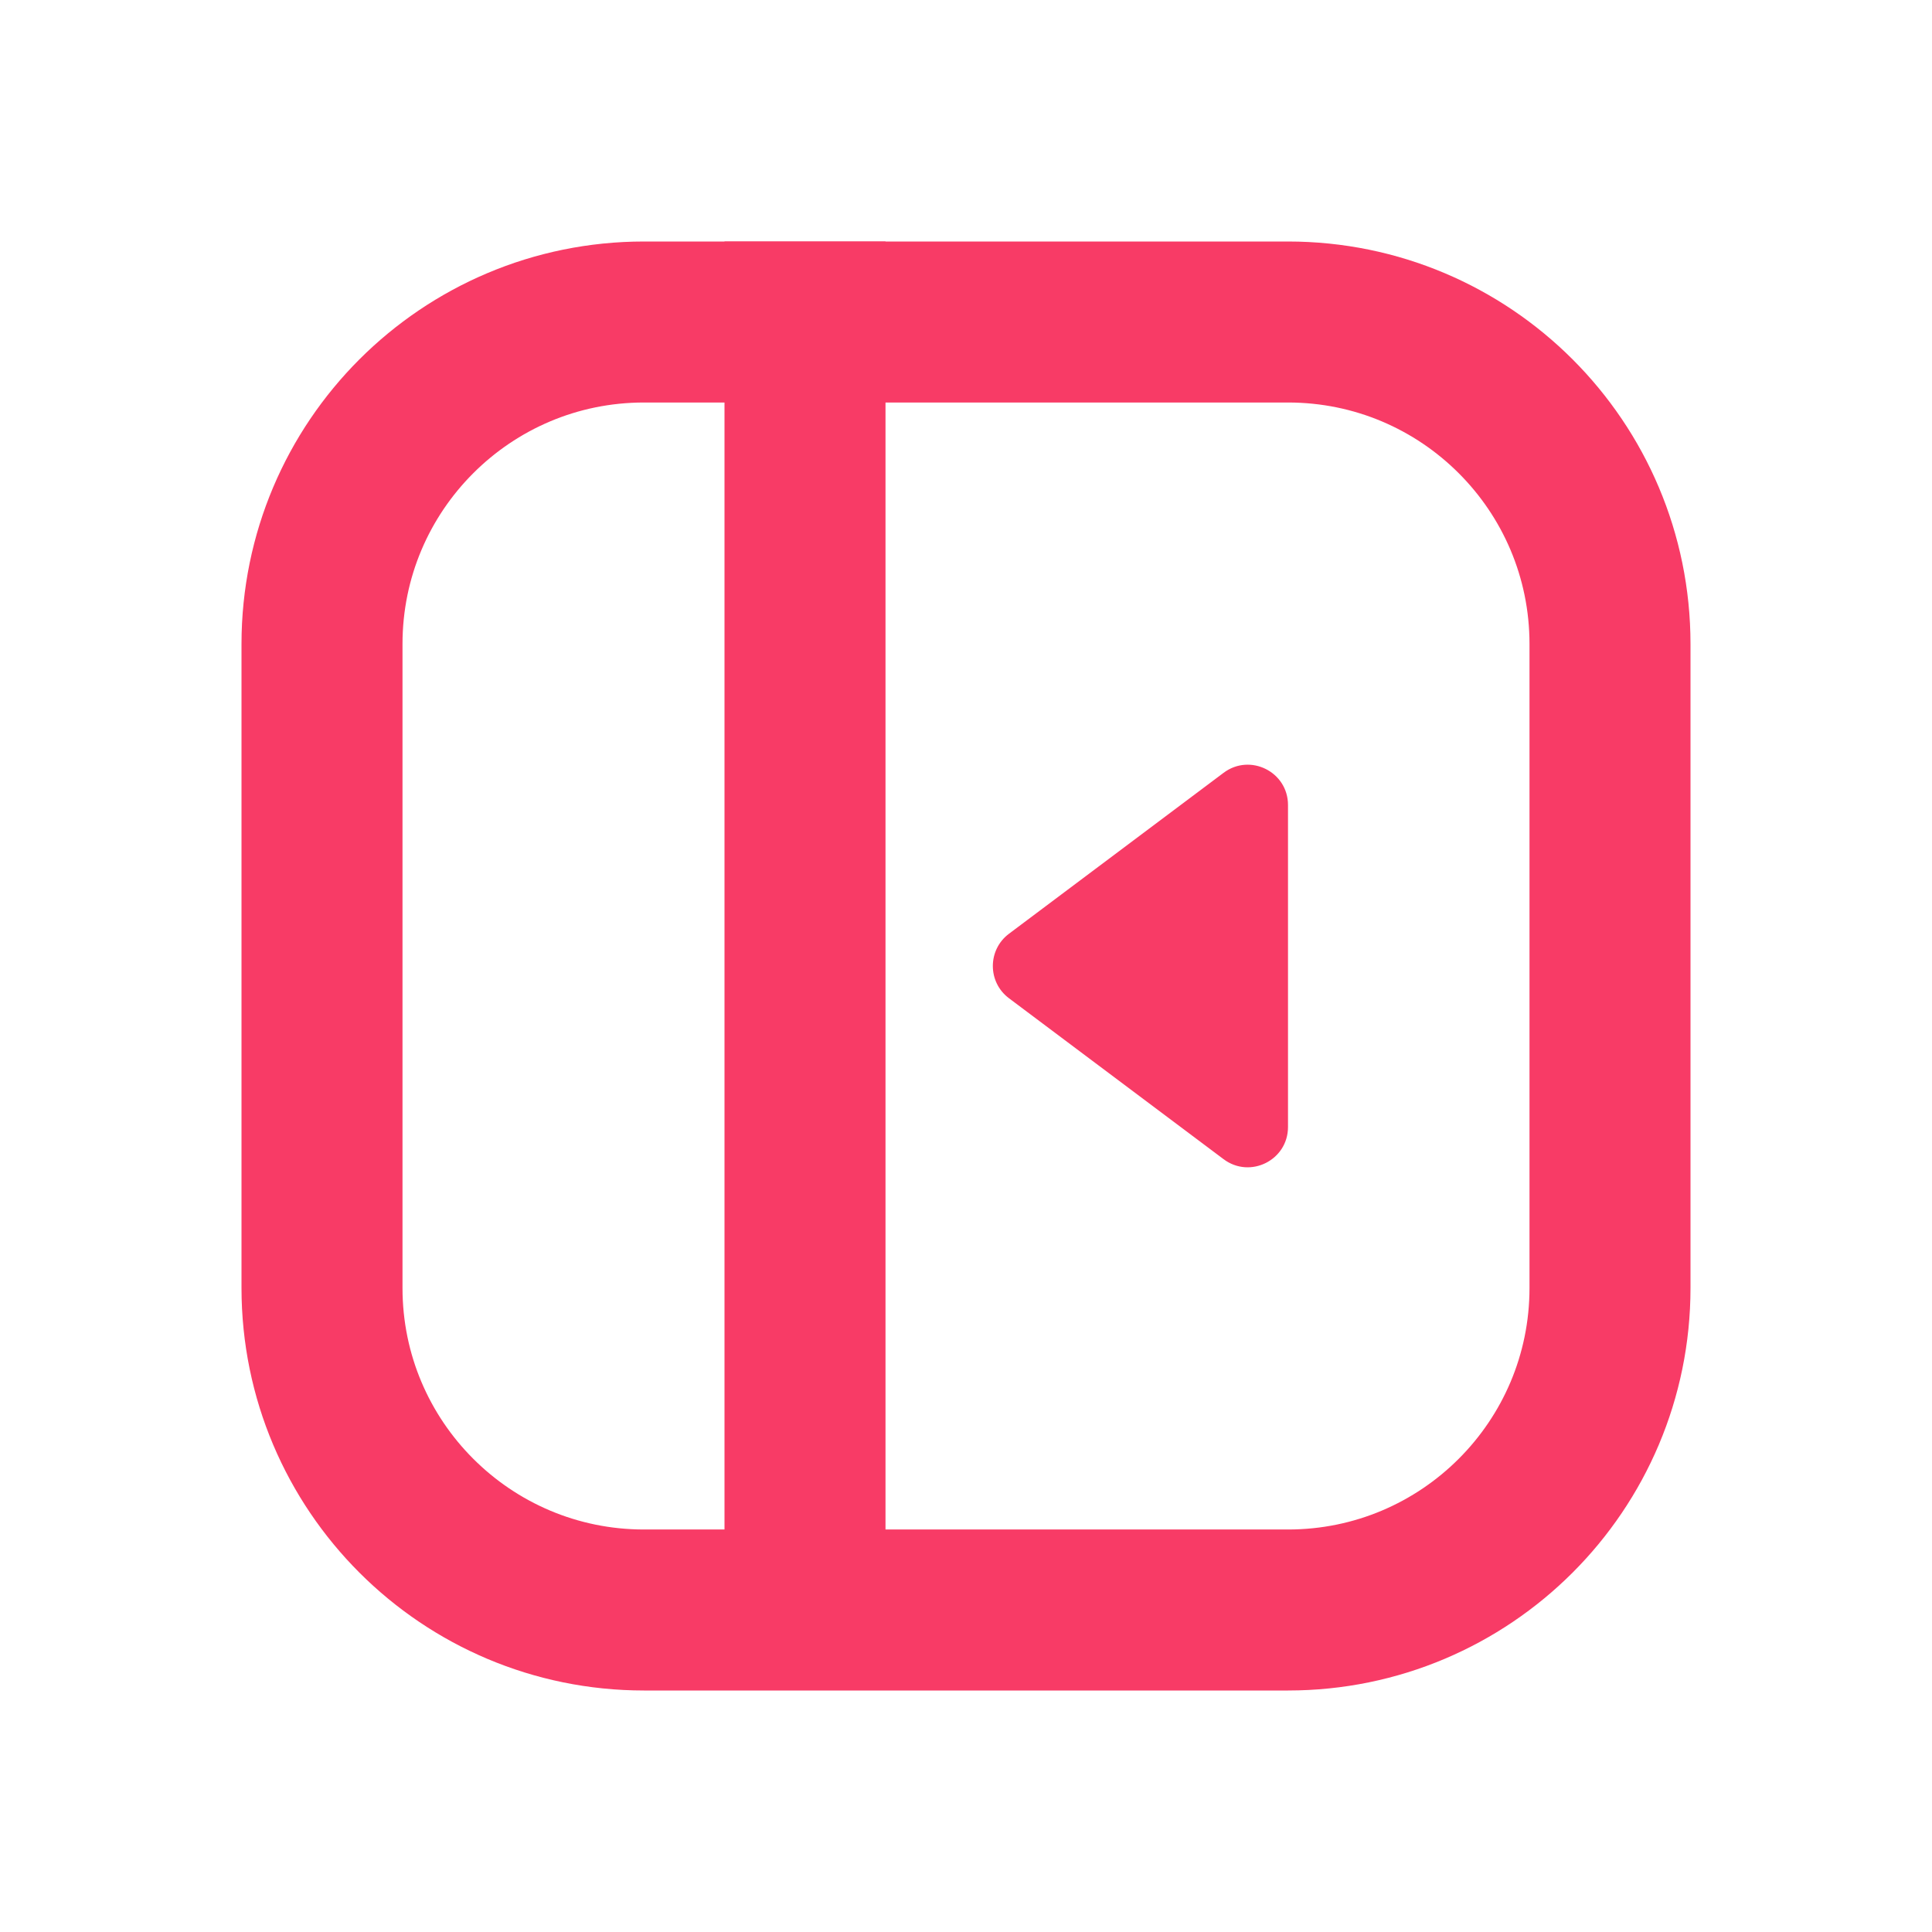
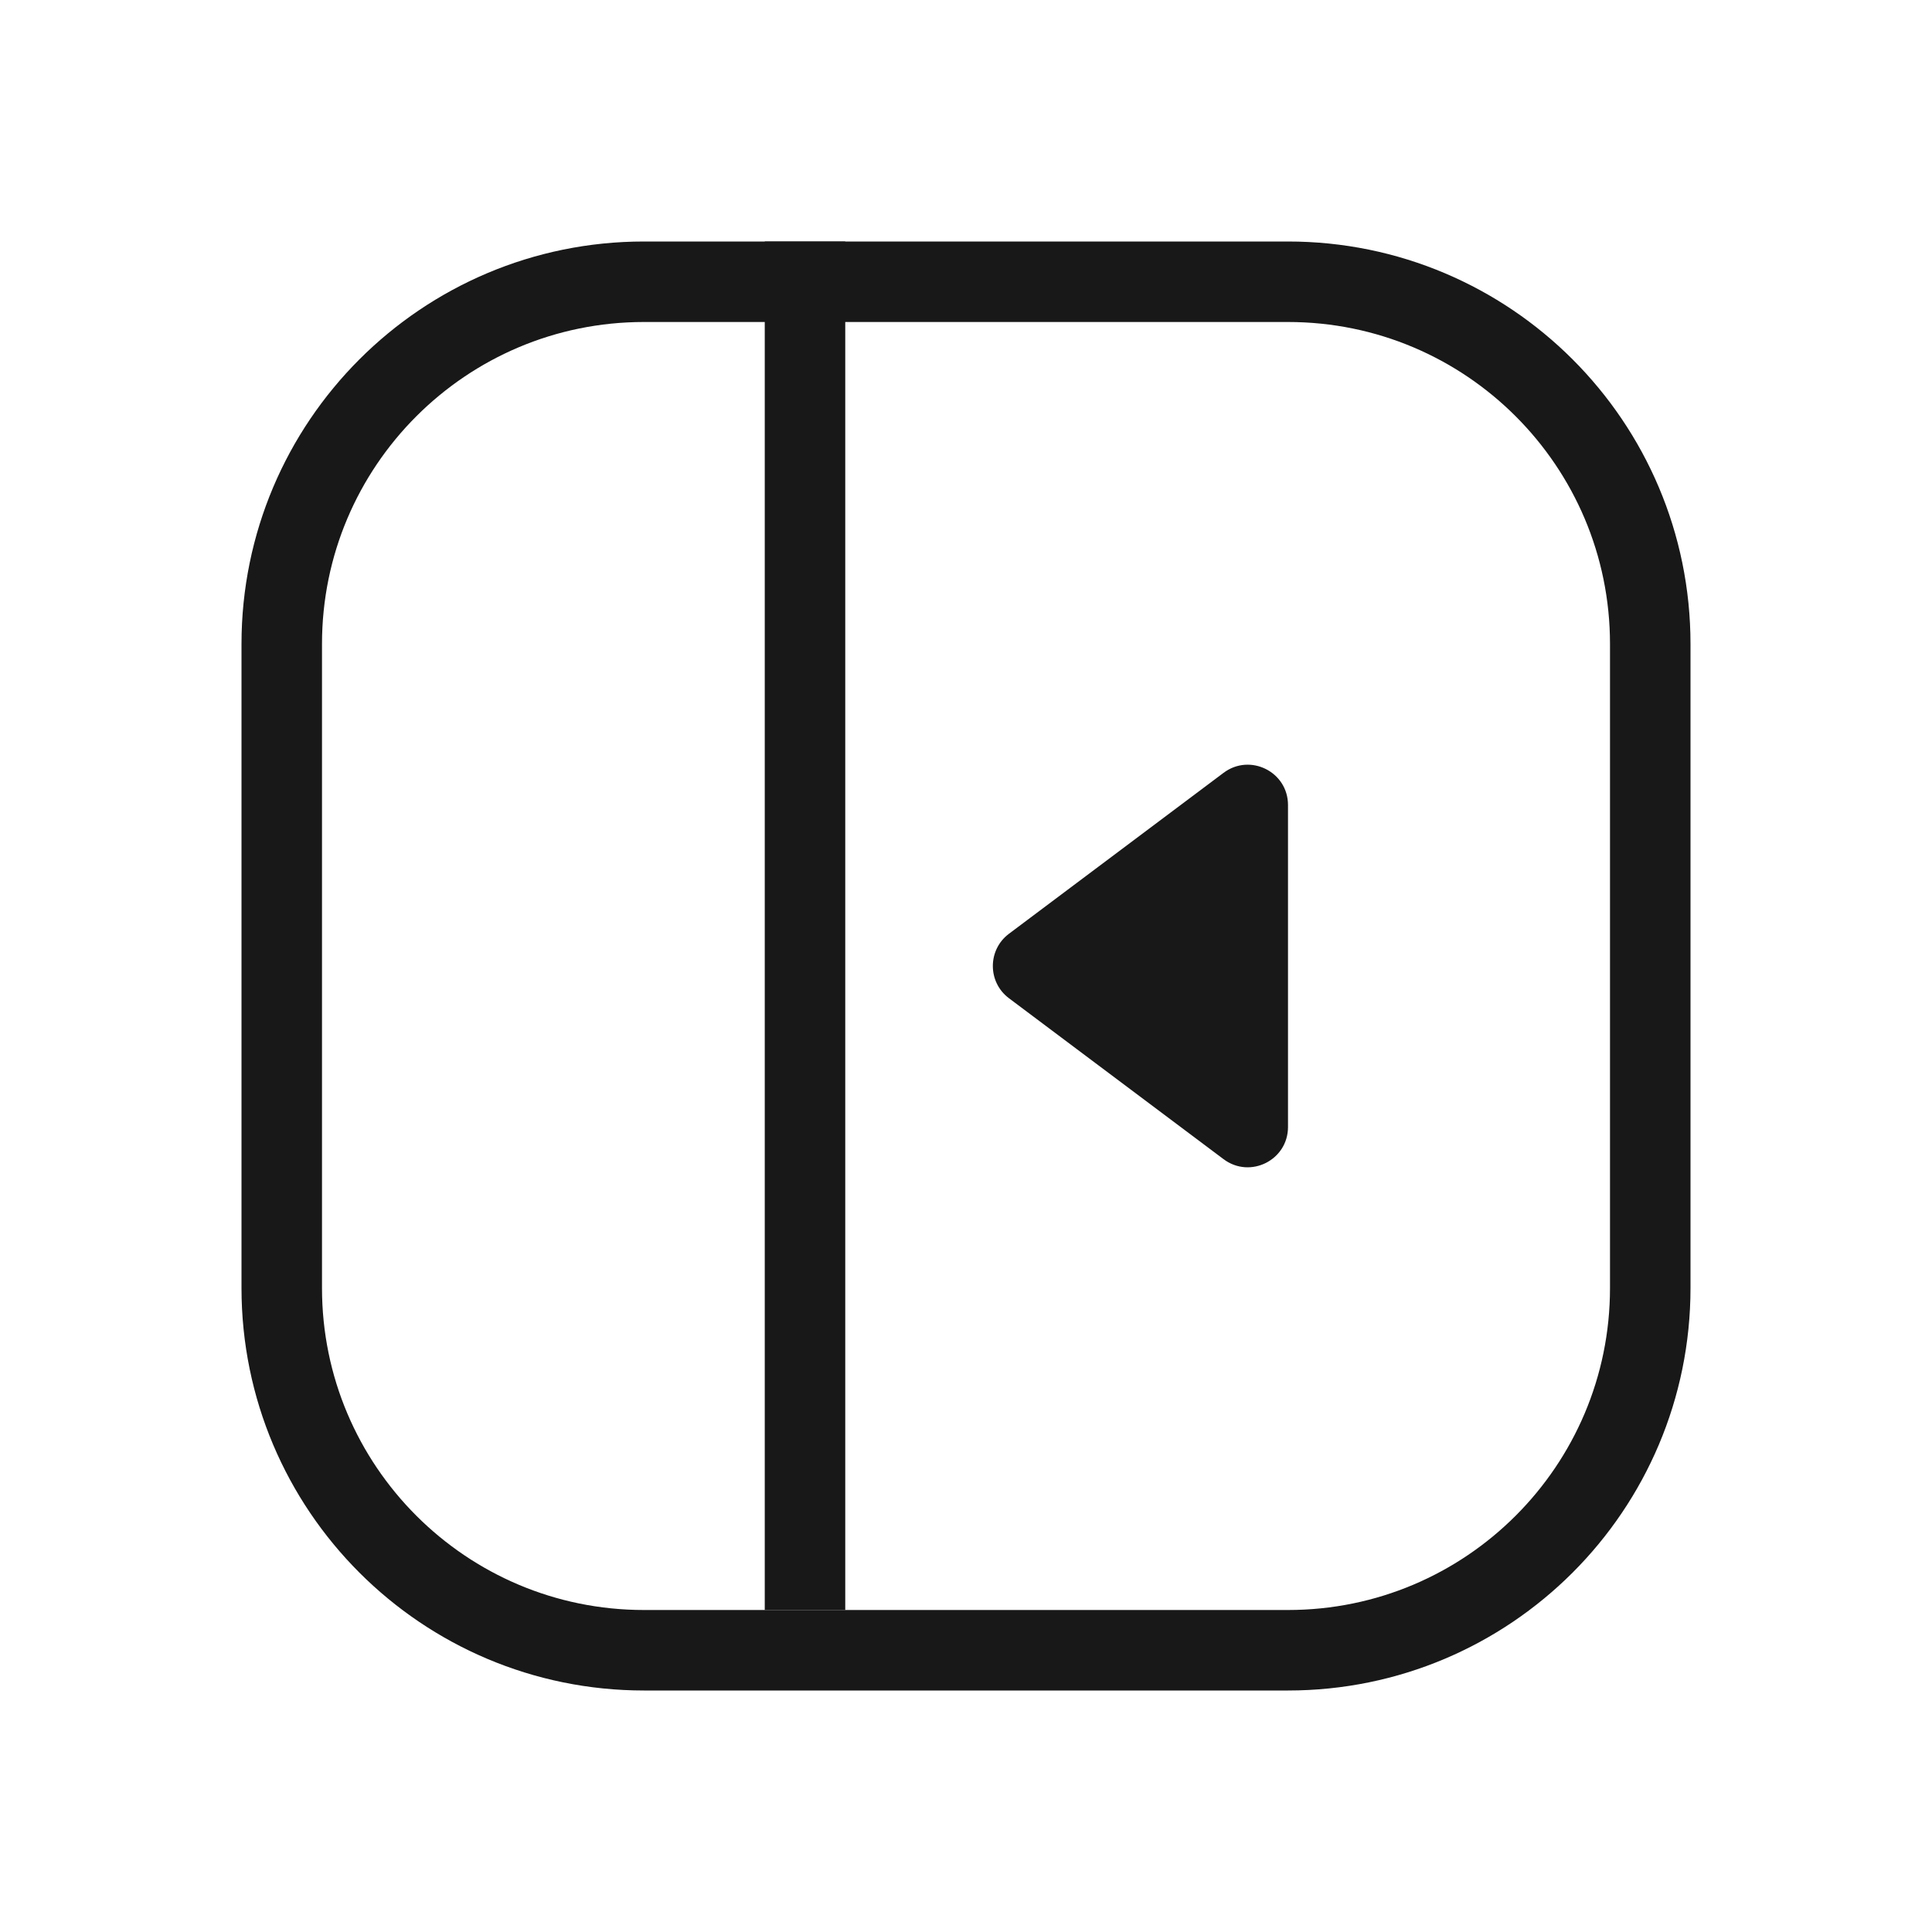
<svg xmlns="http://www.w3.org/2000/svg" width="24" height="24" viewBox="0 0 24 24" fill="none">
-   <mask id="mask0_2634_33" style="mask-type:alpha" maskUnits="userSpaceOnUse" x="0" y="0" width="24" height="24">
-     <rect width="24" height="24" fill="#F83B66" />
+   <mask id="mask0_2658_32" style="mask-type:alpha" maskUnits="userSpaceOnUse" x="0" y="0" width="24" height="24">
+     <rect width="24" height="24" fill="#181818" />
  </mask>
-   <g mask="url(#mask0_2634_33)">
-     <rect x="4" y="4" width="16" height="16" rx="4" stroke="#F83B66" stroke-width="2" />
-     <path d="M10 3L10 20" stroke="#F83B66" stroke-width="2" />
-     <path d="M16 14V10C16 9.588 15.53 9.353 15.2 9.6L12.533 11.6C12.267 11.8 12.267 12.2 12.533 12.4L15.2 14.4C15.53 14.647 16 14.412 16 14Z" fill="#F83B66" />
+   <g mask="url(#mask0_2658_32)">
+     <rect x="3.5" y="3.5" width="17" height="17" rx="4.5" stroke="#181818" />
+     <path d="M10 3L10 20" stroke="#181818" />
+     <path d="M16 14V10C16 9.588 15.53 9.353 15.2 9.6L12.533 11.6C12.267 11.8 12.267 12.2 12.533 12.4L15.2 14.4C15.53 14.647 16 14.412 16 14Z" fill="#181818" />
  </g>
</svg>
